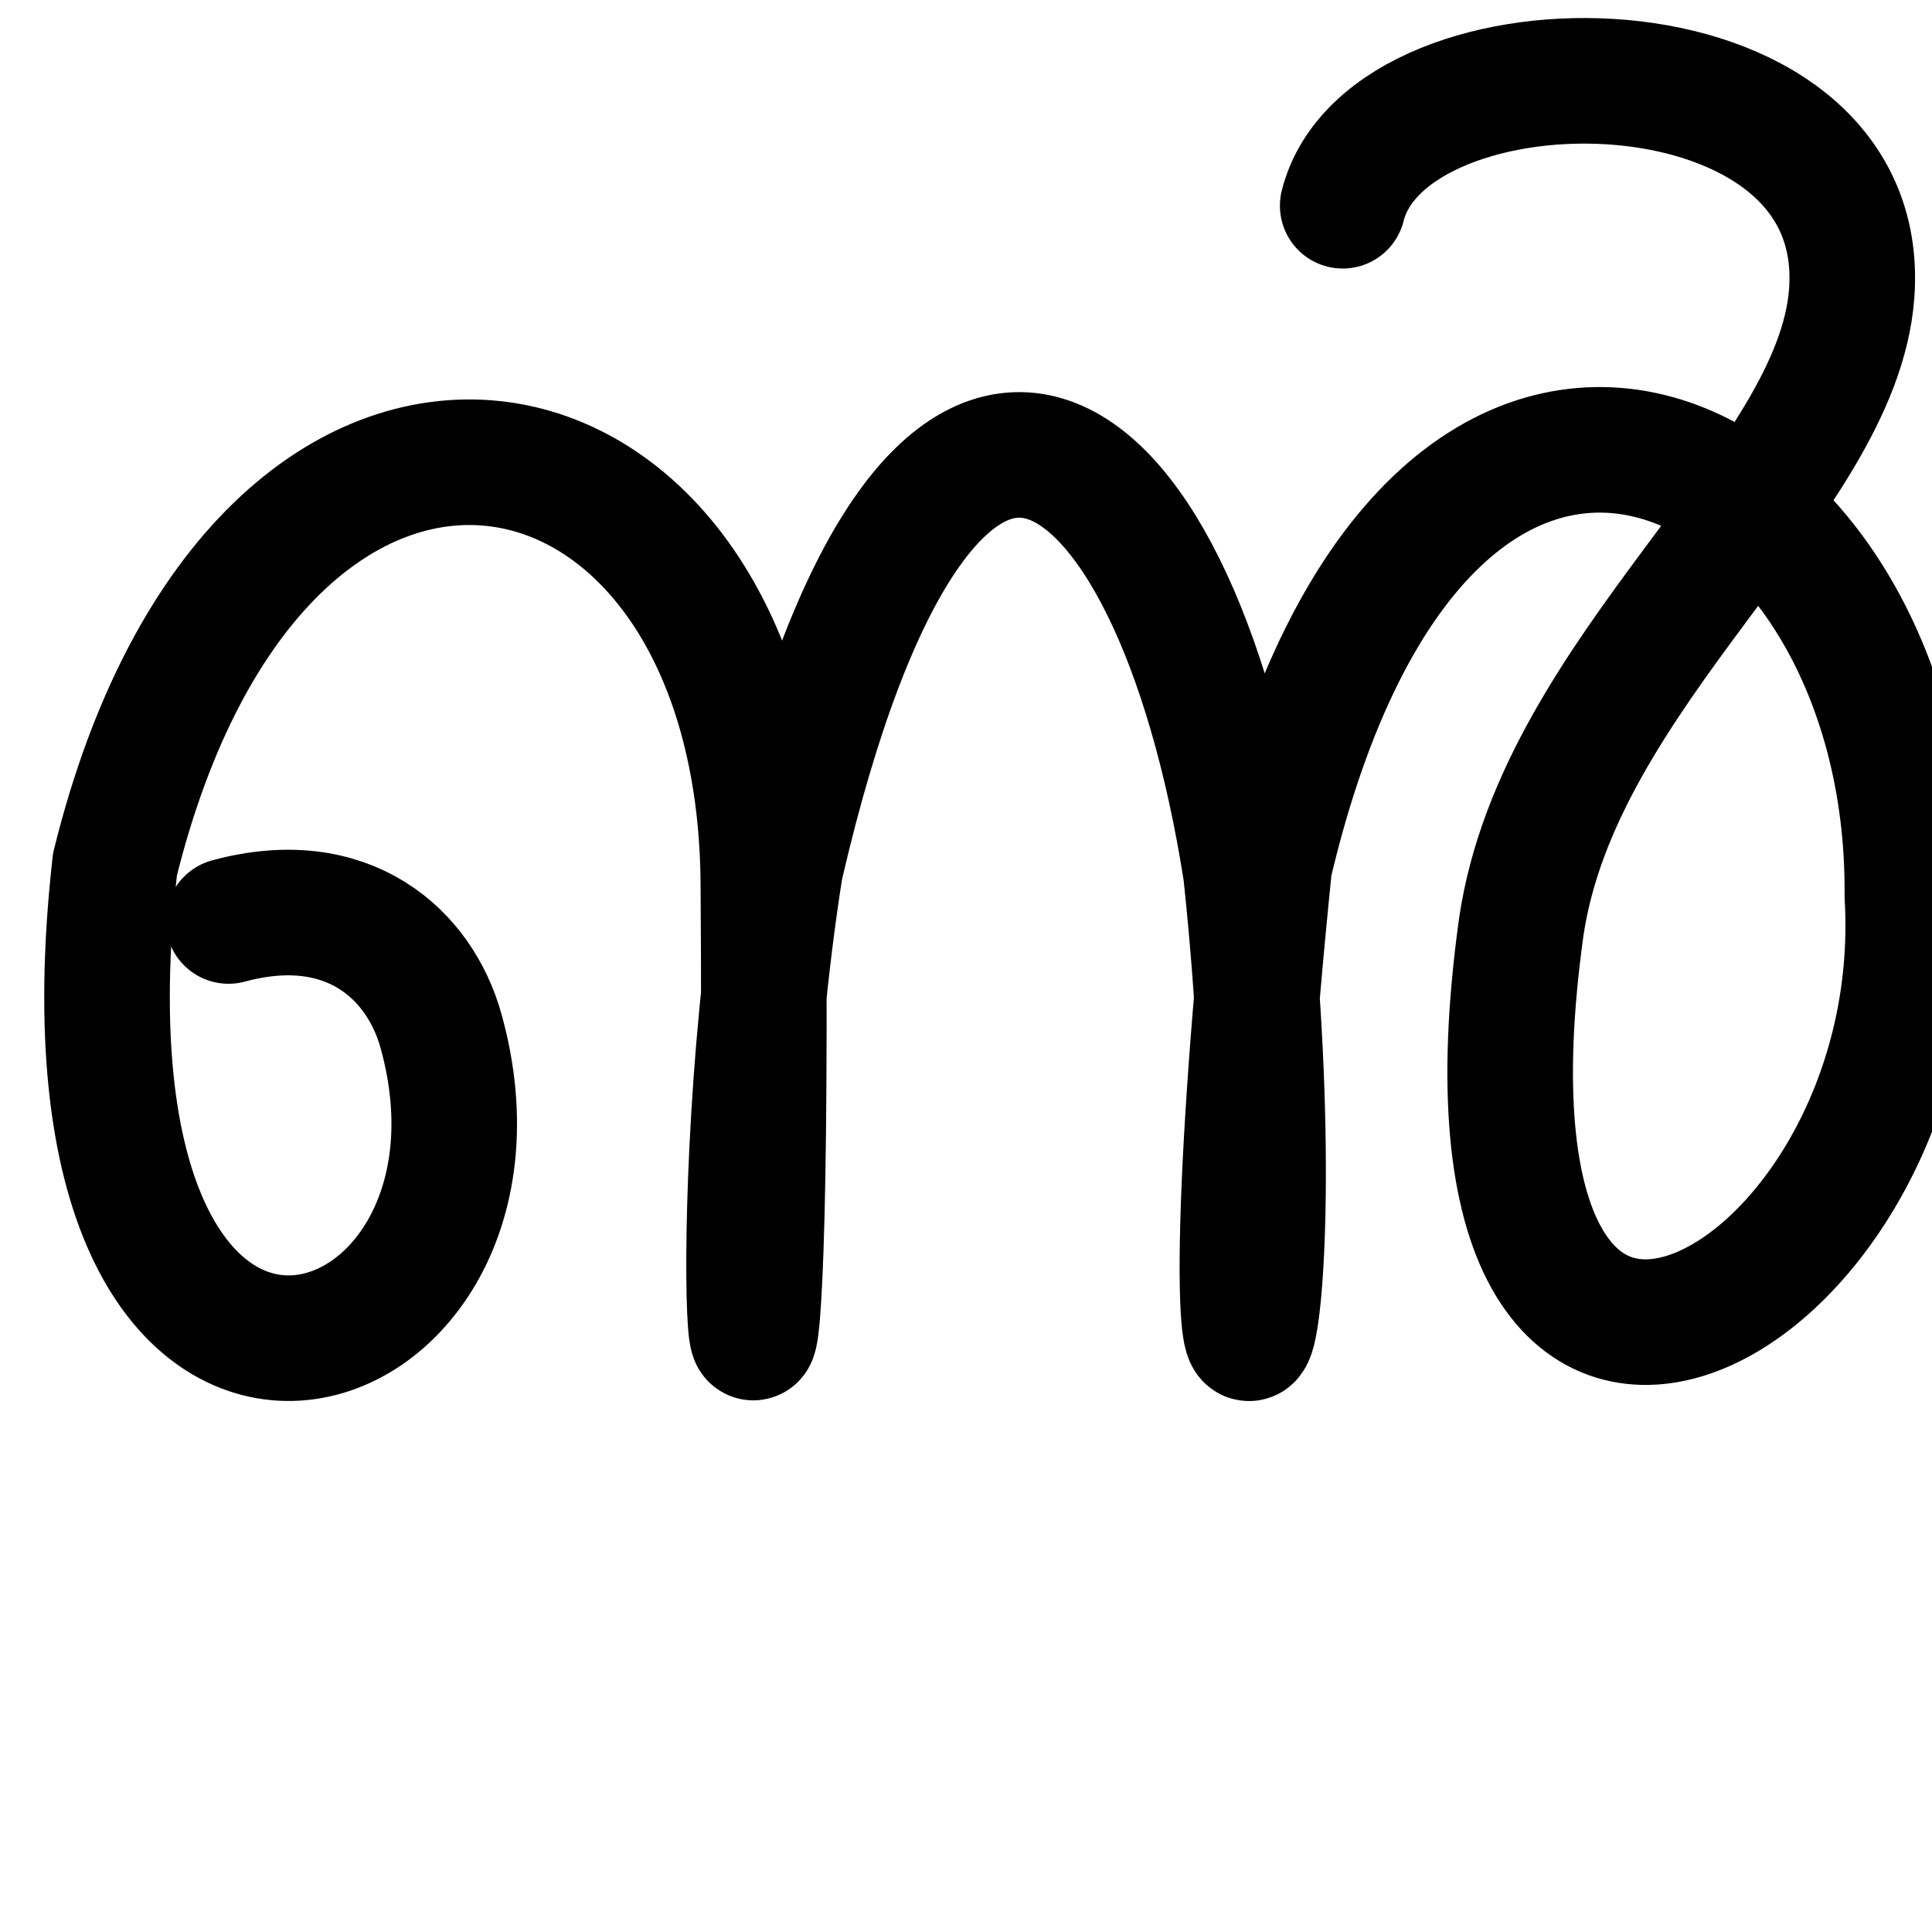
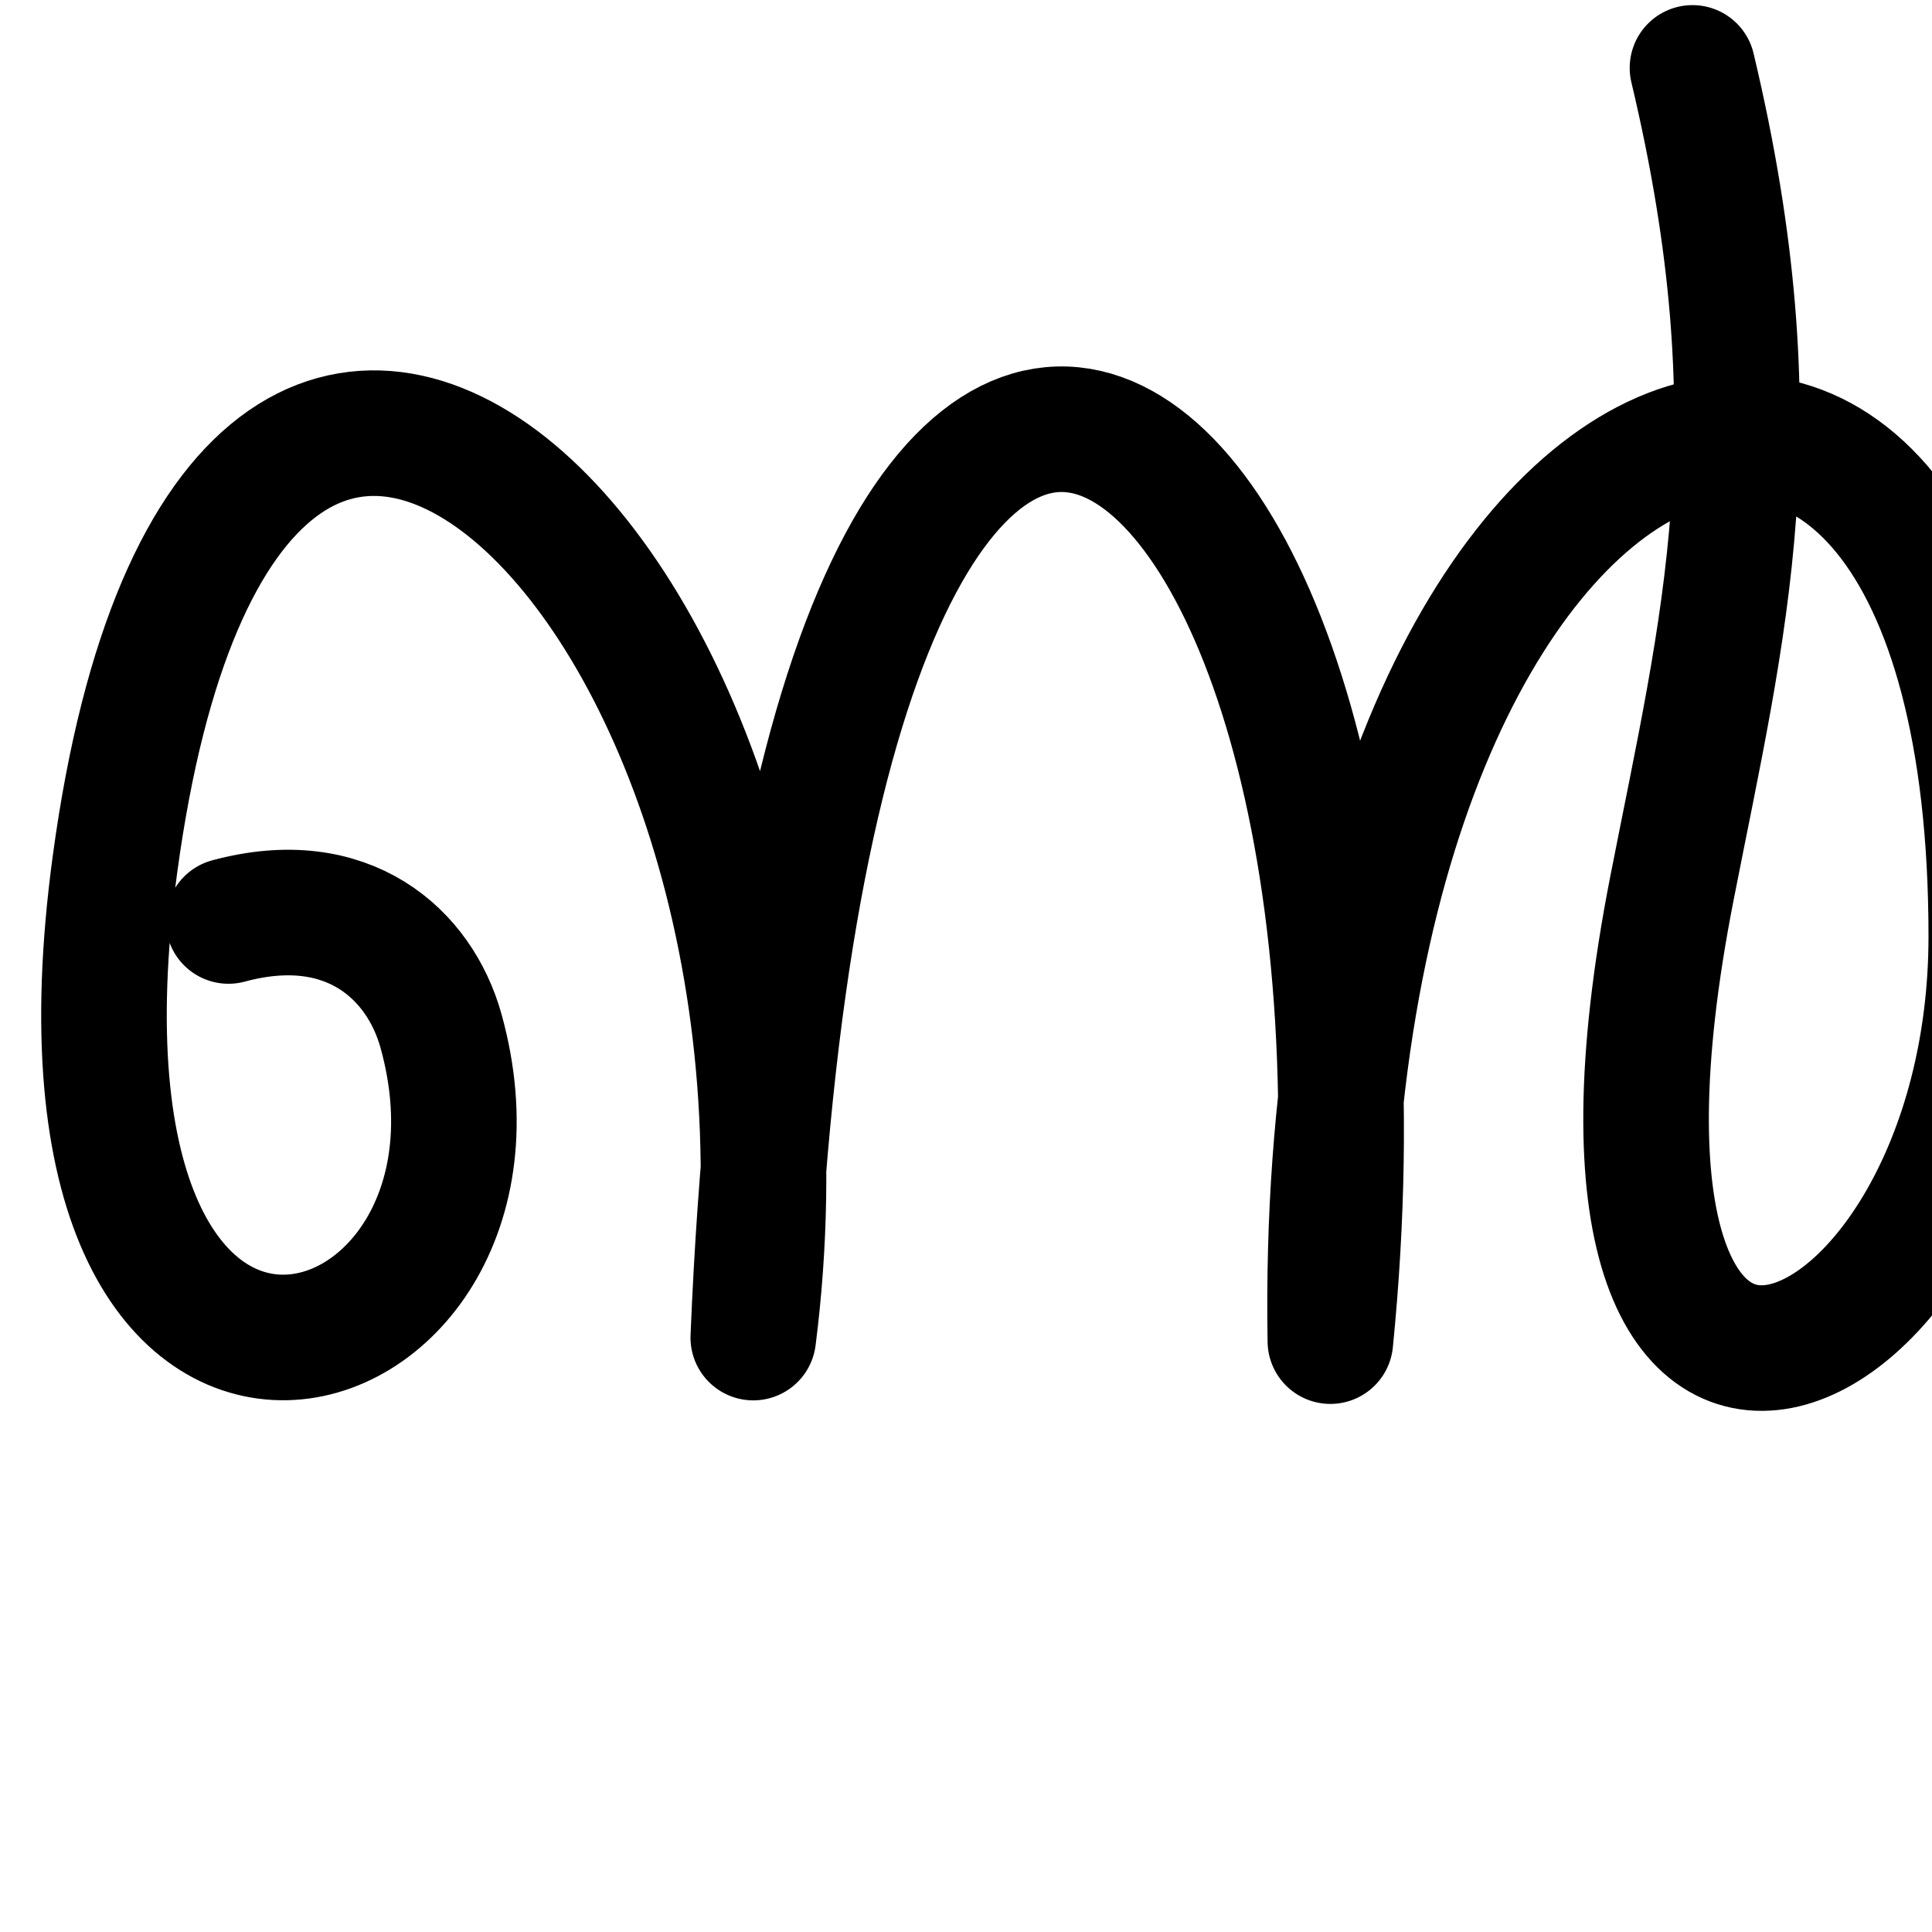
<svg xmlns="http://www.w3.org/2000/svg" version="1.1" width="2000" height="2000" id="svg2992">
  <defs id="defs5498" />
  <g transform="translate(0,1000)" id="layer1">
-     <path style="fill:none;stroke:#000000;stroke-width:130;stroke-linecap:round;stroke-linejoin:round;stroke-miterlimit:4;stroke-dasharray:none;stroke-opacity:1" d="M 236.533,-46.605 C 360,-80 434.458,-12.285 456.545,67.288 560,440 40,600 118.995,-105.076 268.992,-713.578 788.8,-611.227 790.245,-82.225 796.324,741.703 743.163,305.765 807.854,-102.31 960,-760 1214.636,-576.664 1289.755,-97.305 1347.971,448.484 1238,640 1314.034,-104.615 1478,-800 1978.926,-549.136 1974.487,-72.645 2000,360 1480,640 1574.913,-41.159 c 39.606,-265.417 327.235,-458.703 341.939,-654.846 20.682,-275.884 -480.17,-276.739 -526.89,-91.006" id="path5869-2" />
+     <path style="fill:none;stroke:#000000;stroke-width:130;stroke-linecap:round;stroke-linejoin:round;stroke-miterlimit:4;stroke-dasharray:none;stroke-opacity:1" d="M 236.533,-46.605 C 360,-80 434.458,-12.285 456.545,67.288 560,440 23.928,598.013 118.995,-105.076 240,-1000 880,-400 779.8,384.657 840,-1080 1480,-640 1377.192,388.331 1360,-640 2061.378,-880.269 2061.378,-30.698 c 0,471.184 -473.013,676.838 -330.661,-49.411 C 1784.568,-354.849 1840,-560 1752.06,-929.71" id="path5869-2" />
  </g>
</svg>
